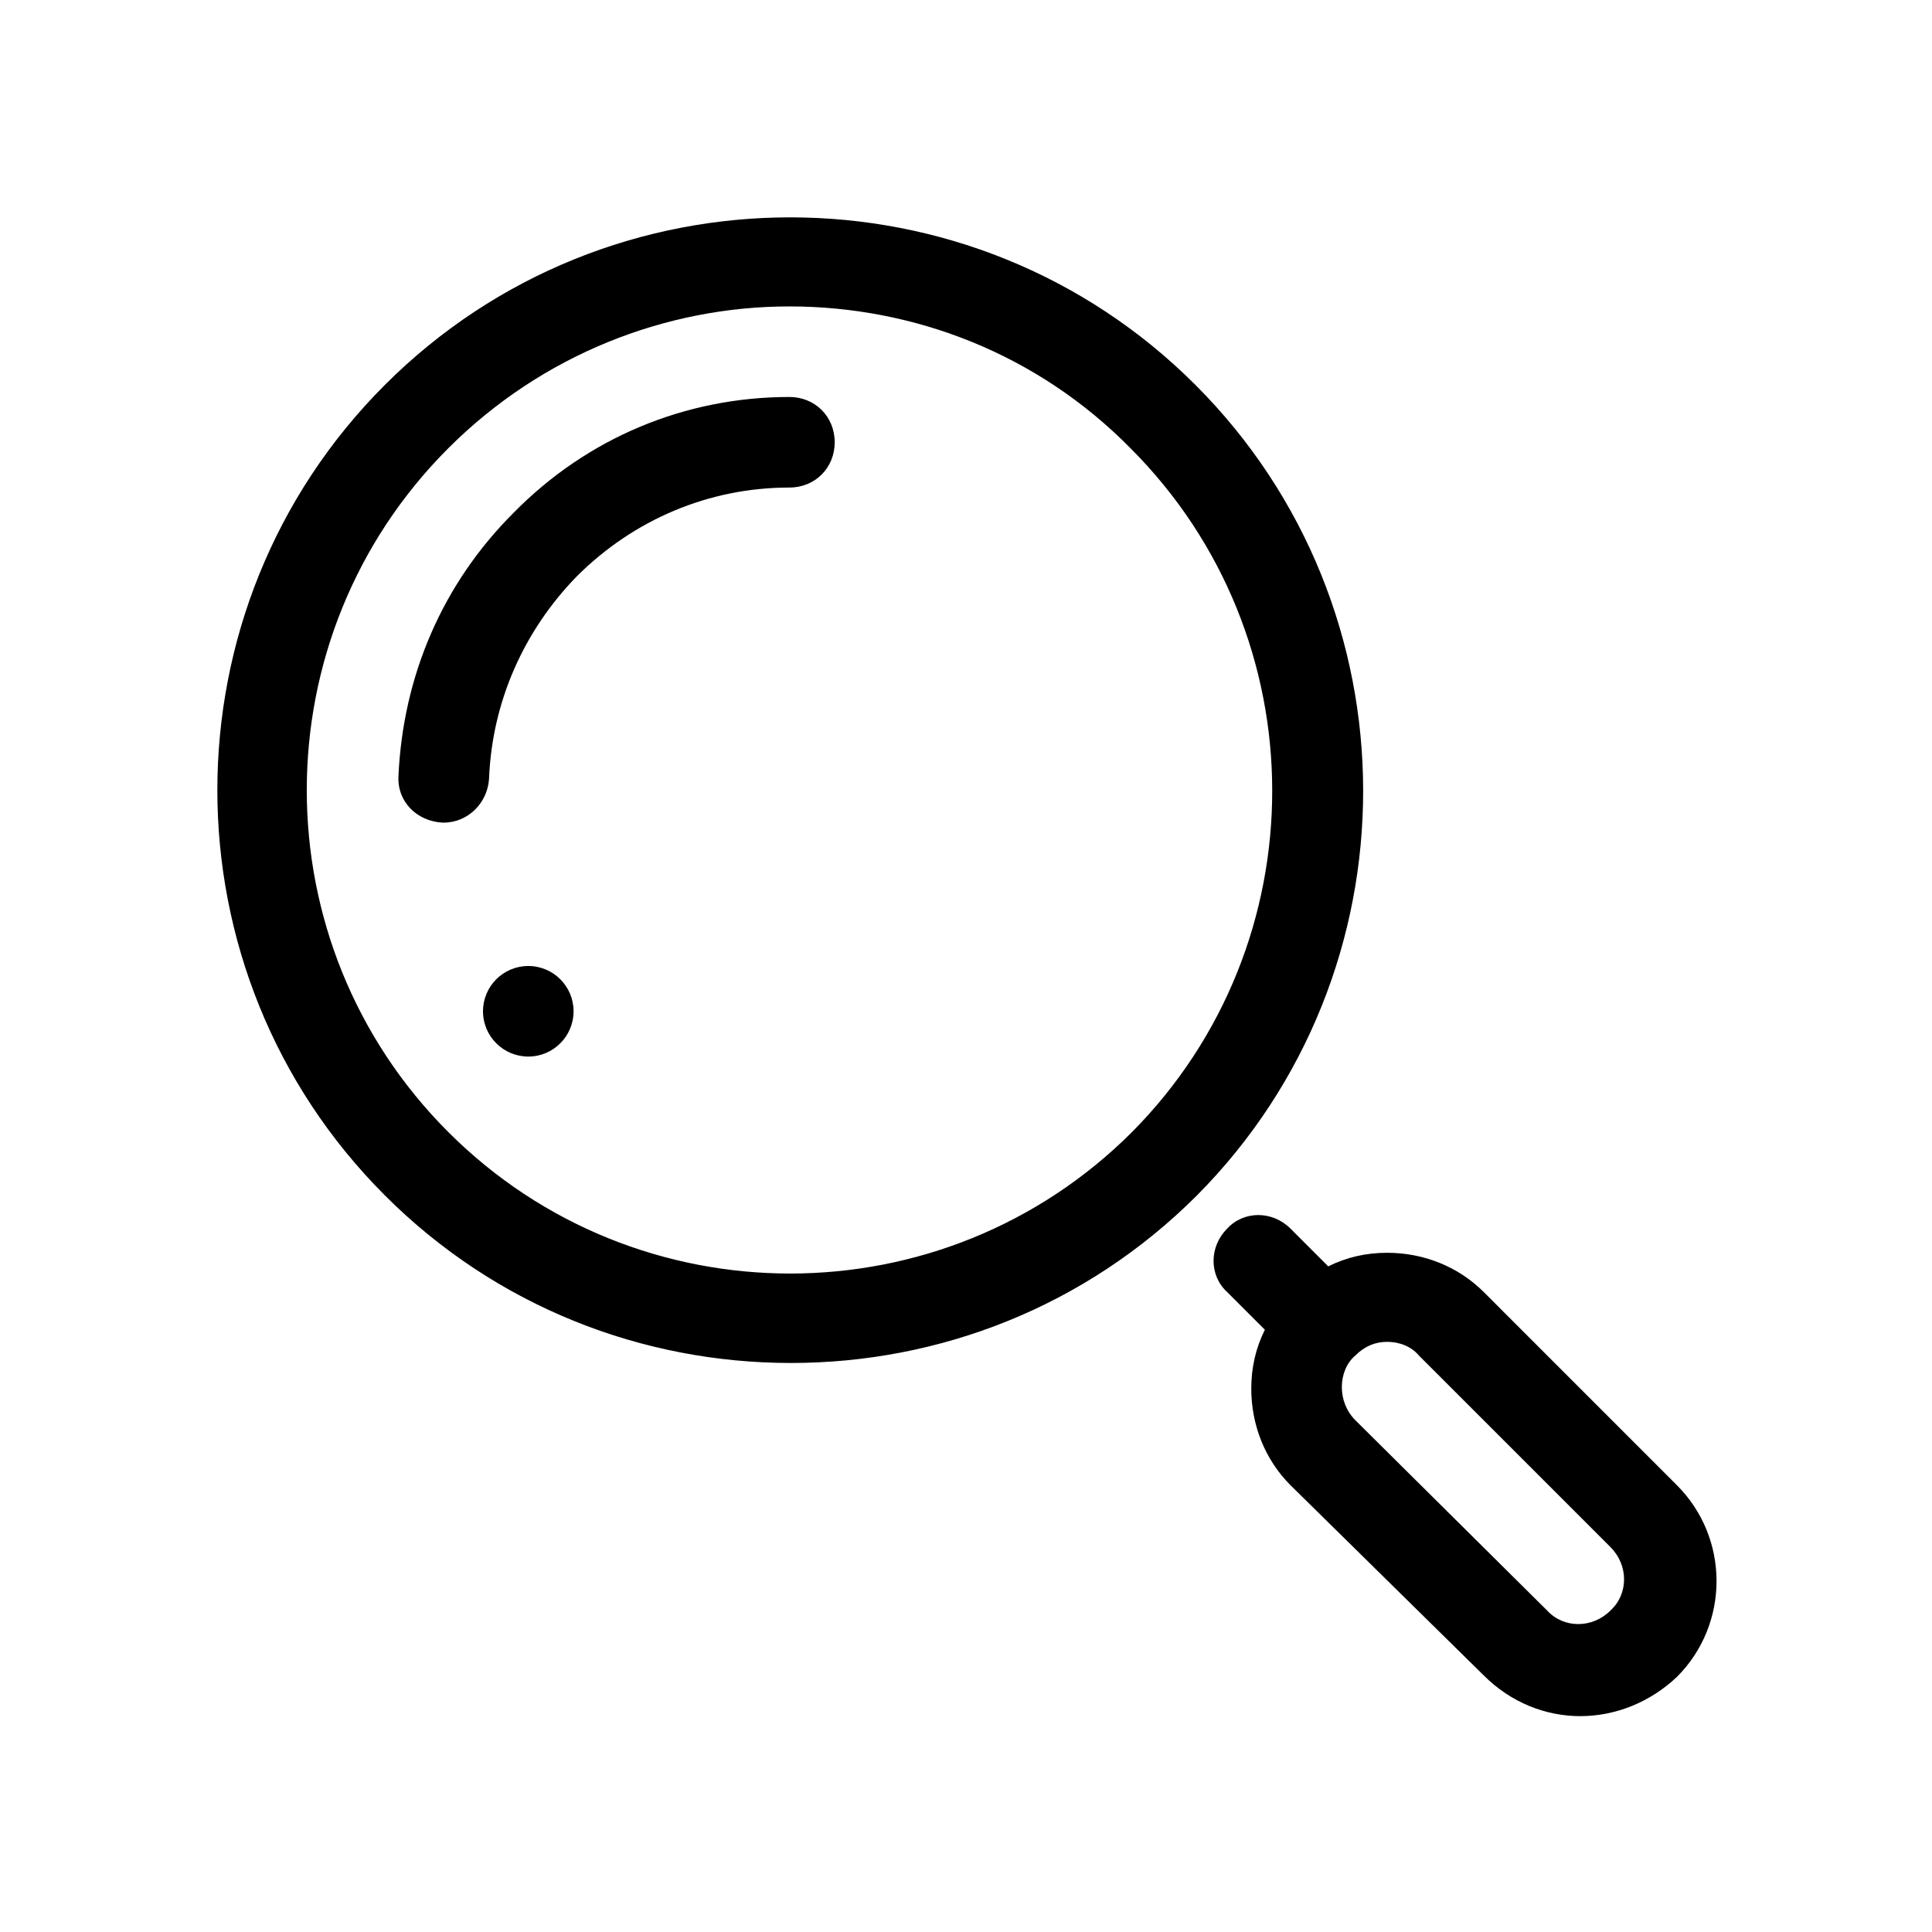
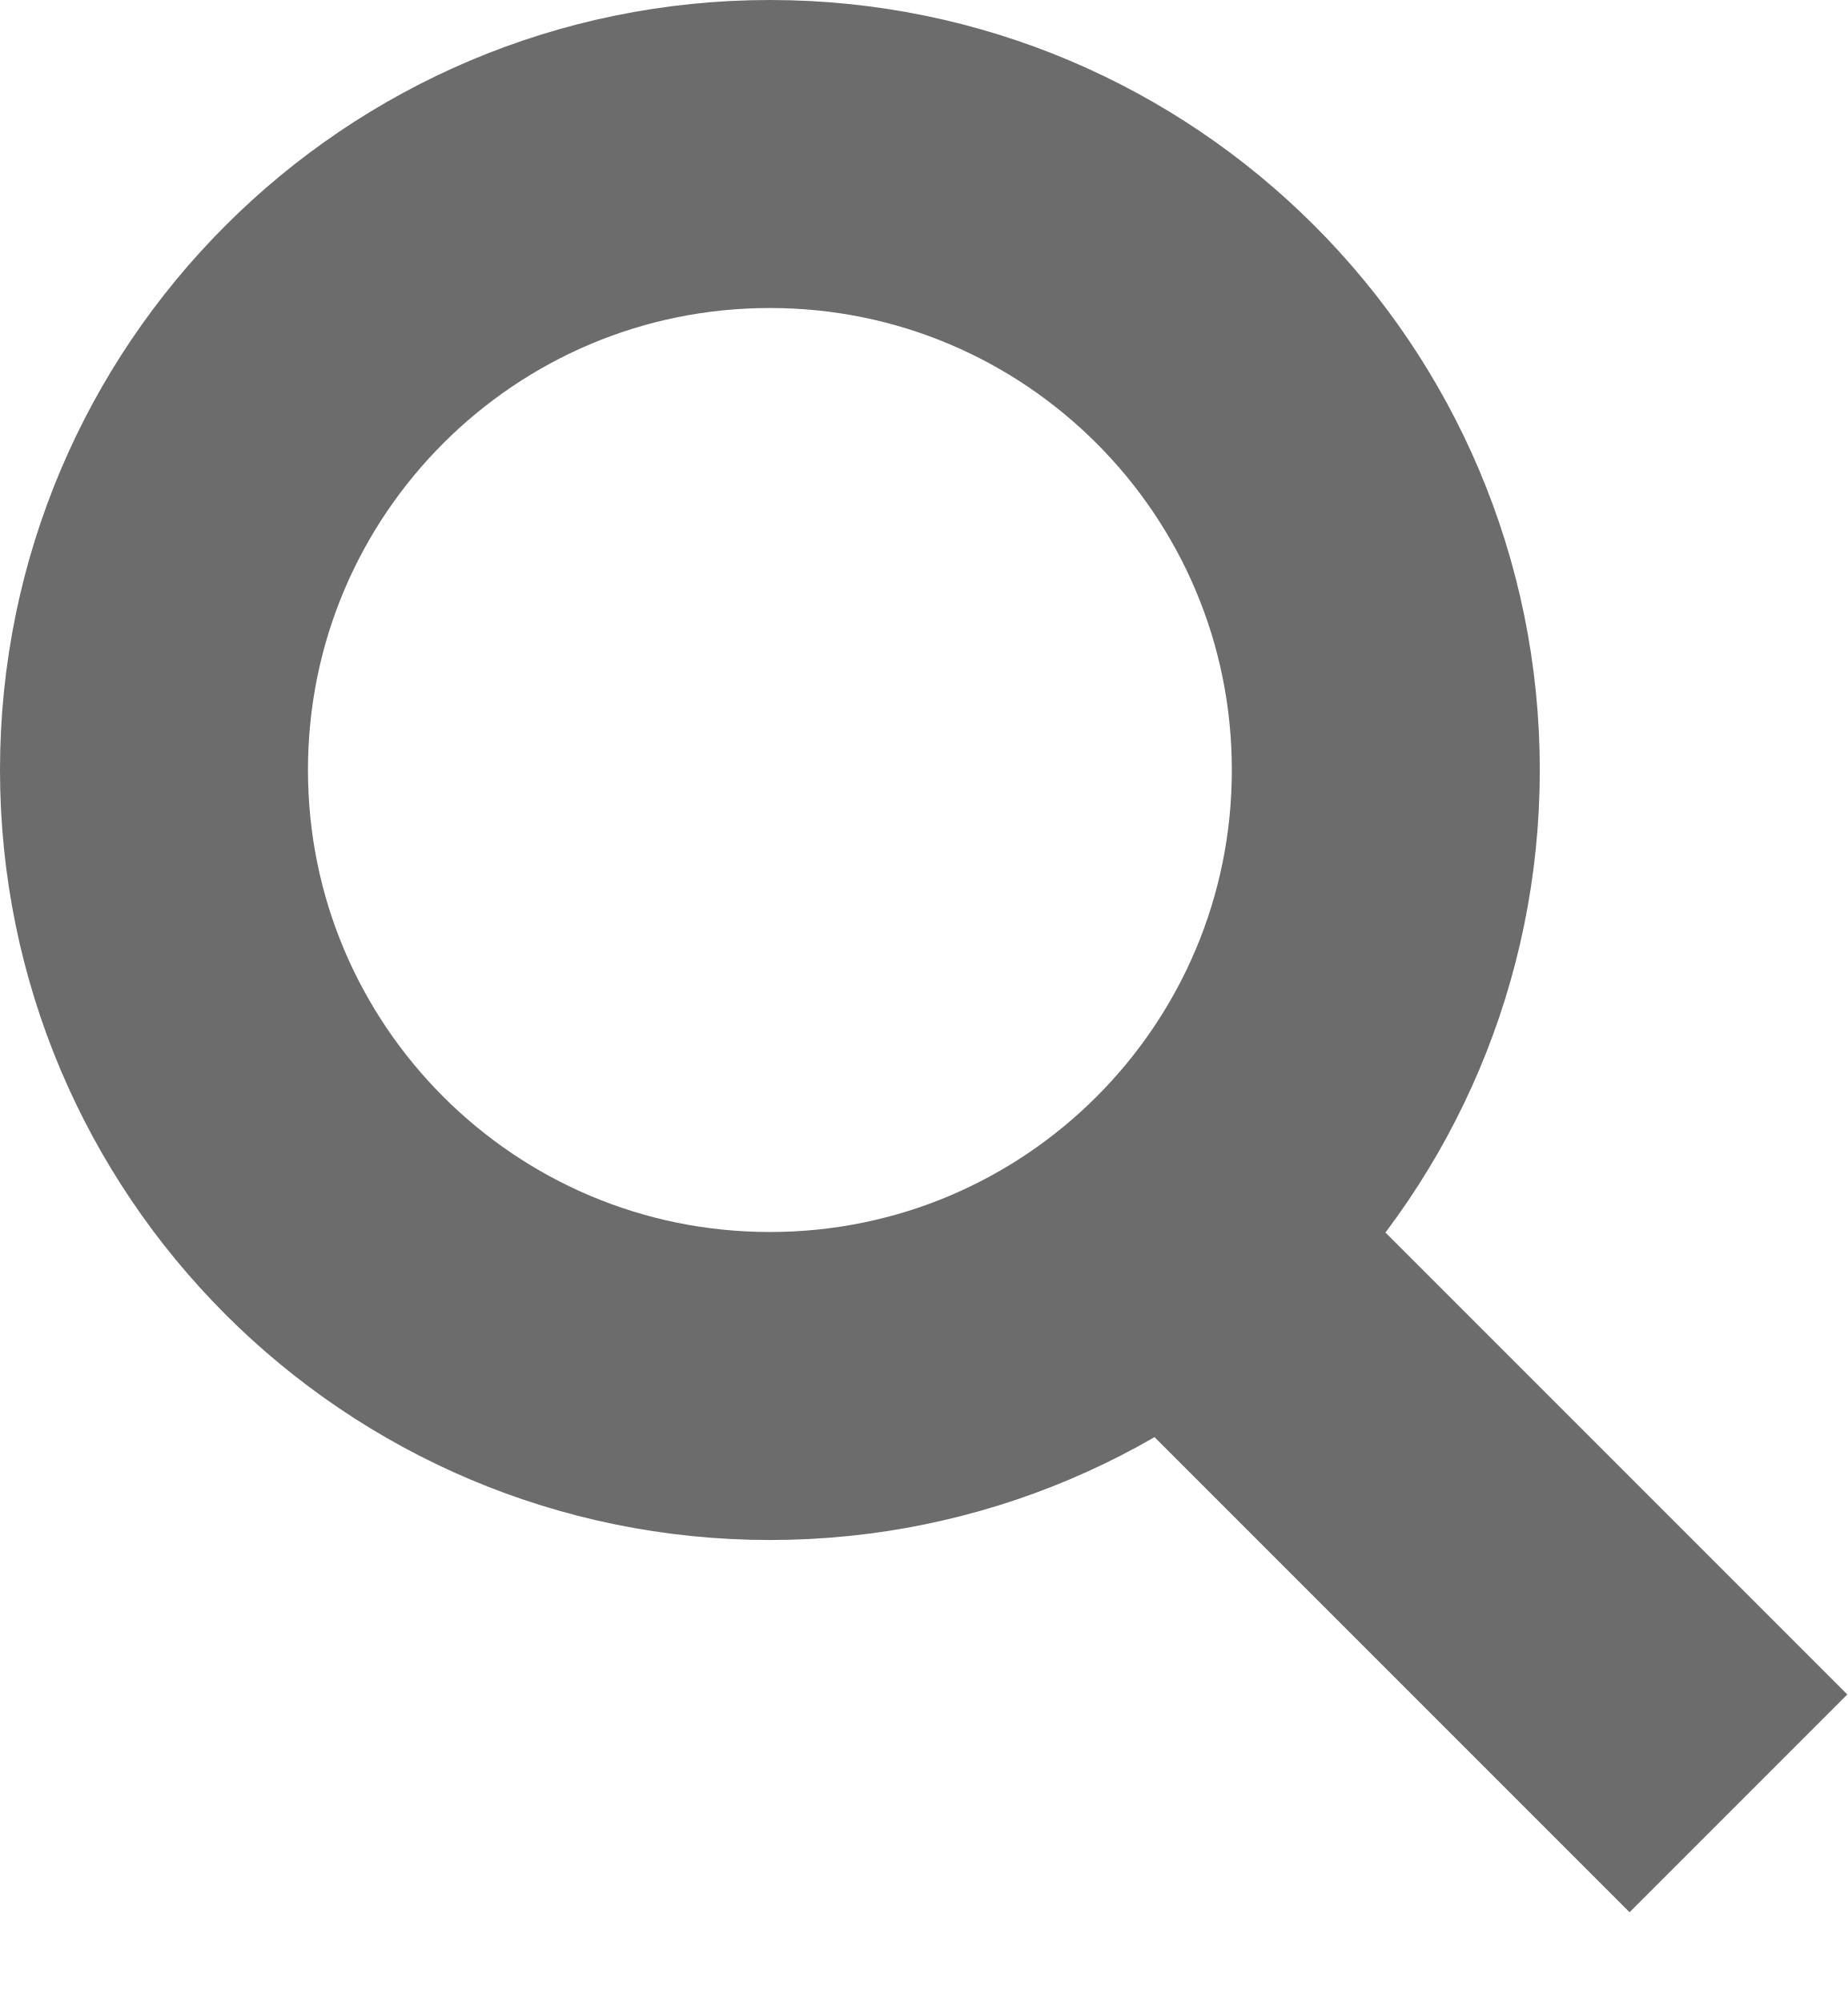
- <svg xmlns="http://www.w3.org/2000/svg" fill="#000000" viewBox="0 0 128 128" width="64px" height="64px">
-   <path d="M 52.35 14.4 C 42.625 14.4 32.9 18.1 25.5 25.5 C 10.7 40.3 10.7 64.399 25.5 79.199 C 32.9 86.599 42.6 90.301 52.4 90.301 C 62.2 90.301 71.901 86.599 79.301 79.199 C 94.001 64.399 93.999 40.3 79.199 25.5 C 71.799 18.1 62.075 14.4 52.35 14.4 z M 52.301 20.301 C 60.501 20.301 68.7 23.399 74.9 29.699 C 87.4 42.199 87.4 62.5 75 75 C 62.5 87.5 42.199 87.5 29.699 75 C 17.199 62.5 17.199 42.199 29.699 29.699 C 35.899 23.499 44.101 20.301 52.301 20.301 z M 52.301 26.301 C 45.401 26.301 38.9 29 34 34 C 29.3 38.7 26.7 44.8 26.4 51.4 C 26.3 53.1 27.601 54.4 29.301 54.5 L 29.4 54.5 C 31 54.5 32.3 53.2 32.4 51.6 C 32.6 46.5 34.699 41.799 38.199 38.199 C 41.999 34.399 47.001 32.301 52.301 32.301 C 54.001 32.301 55.301 31.001 55.301 29.301 C 55.301 27.601 54.001 26.301 52.301 26.301 z M 35 64 A 3 3 0 0 0 32 67 A 3 3 0 0 0 35 70 A 3 3 0 0 0 38 67 A 3 3 0 0 0 35 64 z M 83.363 80.5 C 82.601 80.5 81.851 80.8 81.301 81.4 C 80.101 82.6 80.101 84.5 81.301 85.6 L 83.801 88.1 C 83.201 89.3 82.9 90.6 82.9 92 C 82.9 94.4 83.8 96.7 85.5 98.4 L 98.301 111 C 100.101 112.8 102.399 113.699 104.699 113.699 C 106.999 113.699 109.3 112.8 111.1 111.1 C 114.6 107.6 114.6 101.9 111.1 98.4 L 98.301 85.6 C 96.601 83.9 94.3 83 91.9 83 C 90.5 83 89.2 83.3 88 83.9 L 85.5 81.4 C 84.9 80.8 84.126 80.5 83.363 80.5 z M 91.9 88.9 C 92.7 88.9 93.5 89.201 94 89.801 L 106.699 102.5 C 107.899 103.7 107.899 105.599 106.699 106.699 C 105.499 107.899 103.6 107.899 102.5 106.699 L 89.801 94.1 C 89.201 93.5 88.9 92.7 88.9 91.9 C 88.9 91.1 89.201 90.301 89.801 89.801 C 90.401 89.201 91.1 88.9 91.9 88.9 z" />
+ <svg xmlns="http://www.w3.org/2000/svg" width="12" height="13">
+   <g stroke-width="2" stroke="#6c6c6c" fill="none">
+     <path d="M11.29 11.71l-4-4" />
+     <circle cx="5" cy="5" r="4" />
+   </g>
</svg>
